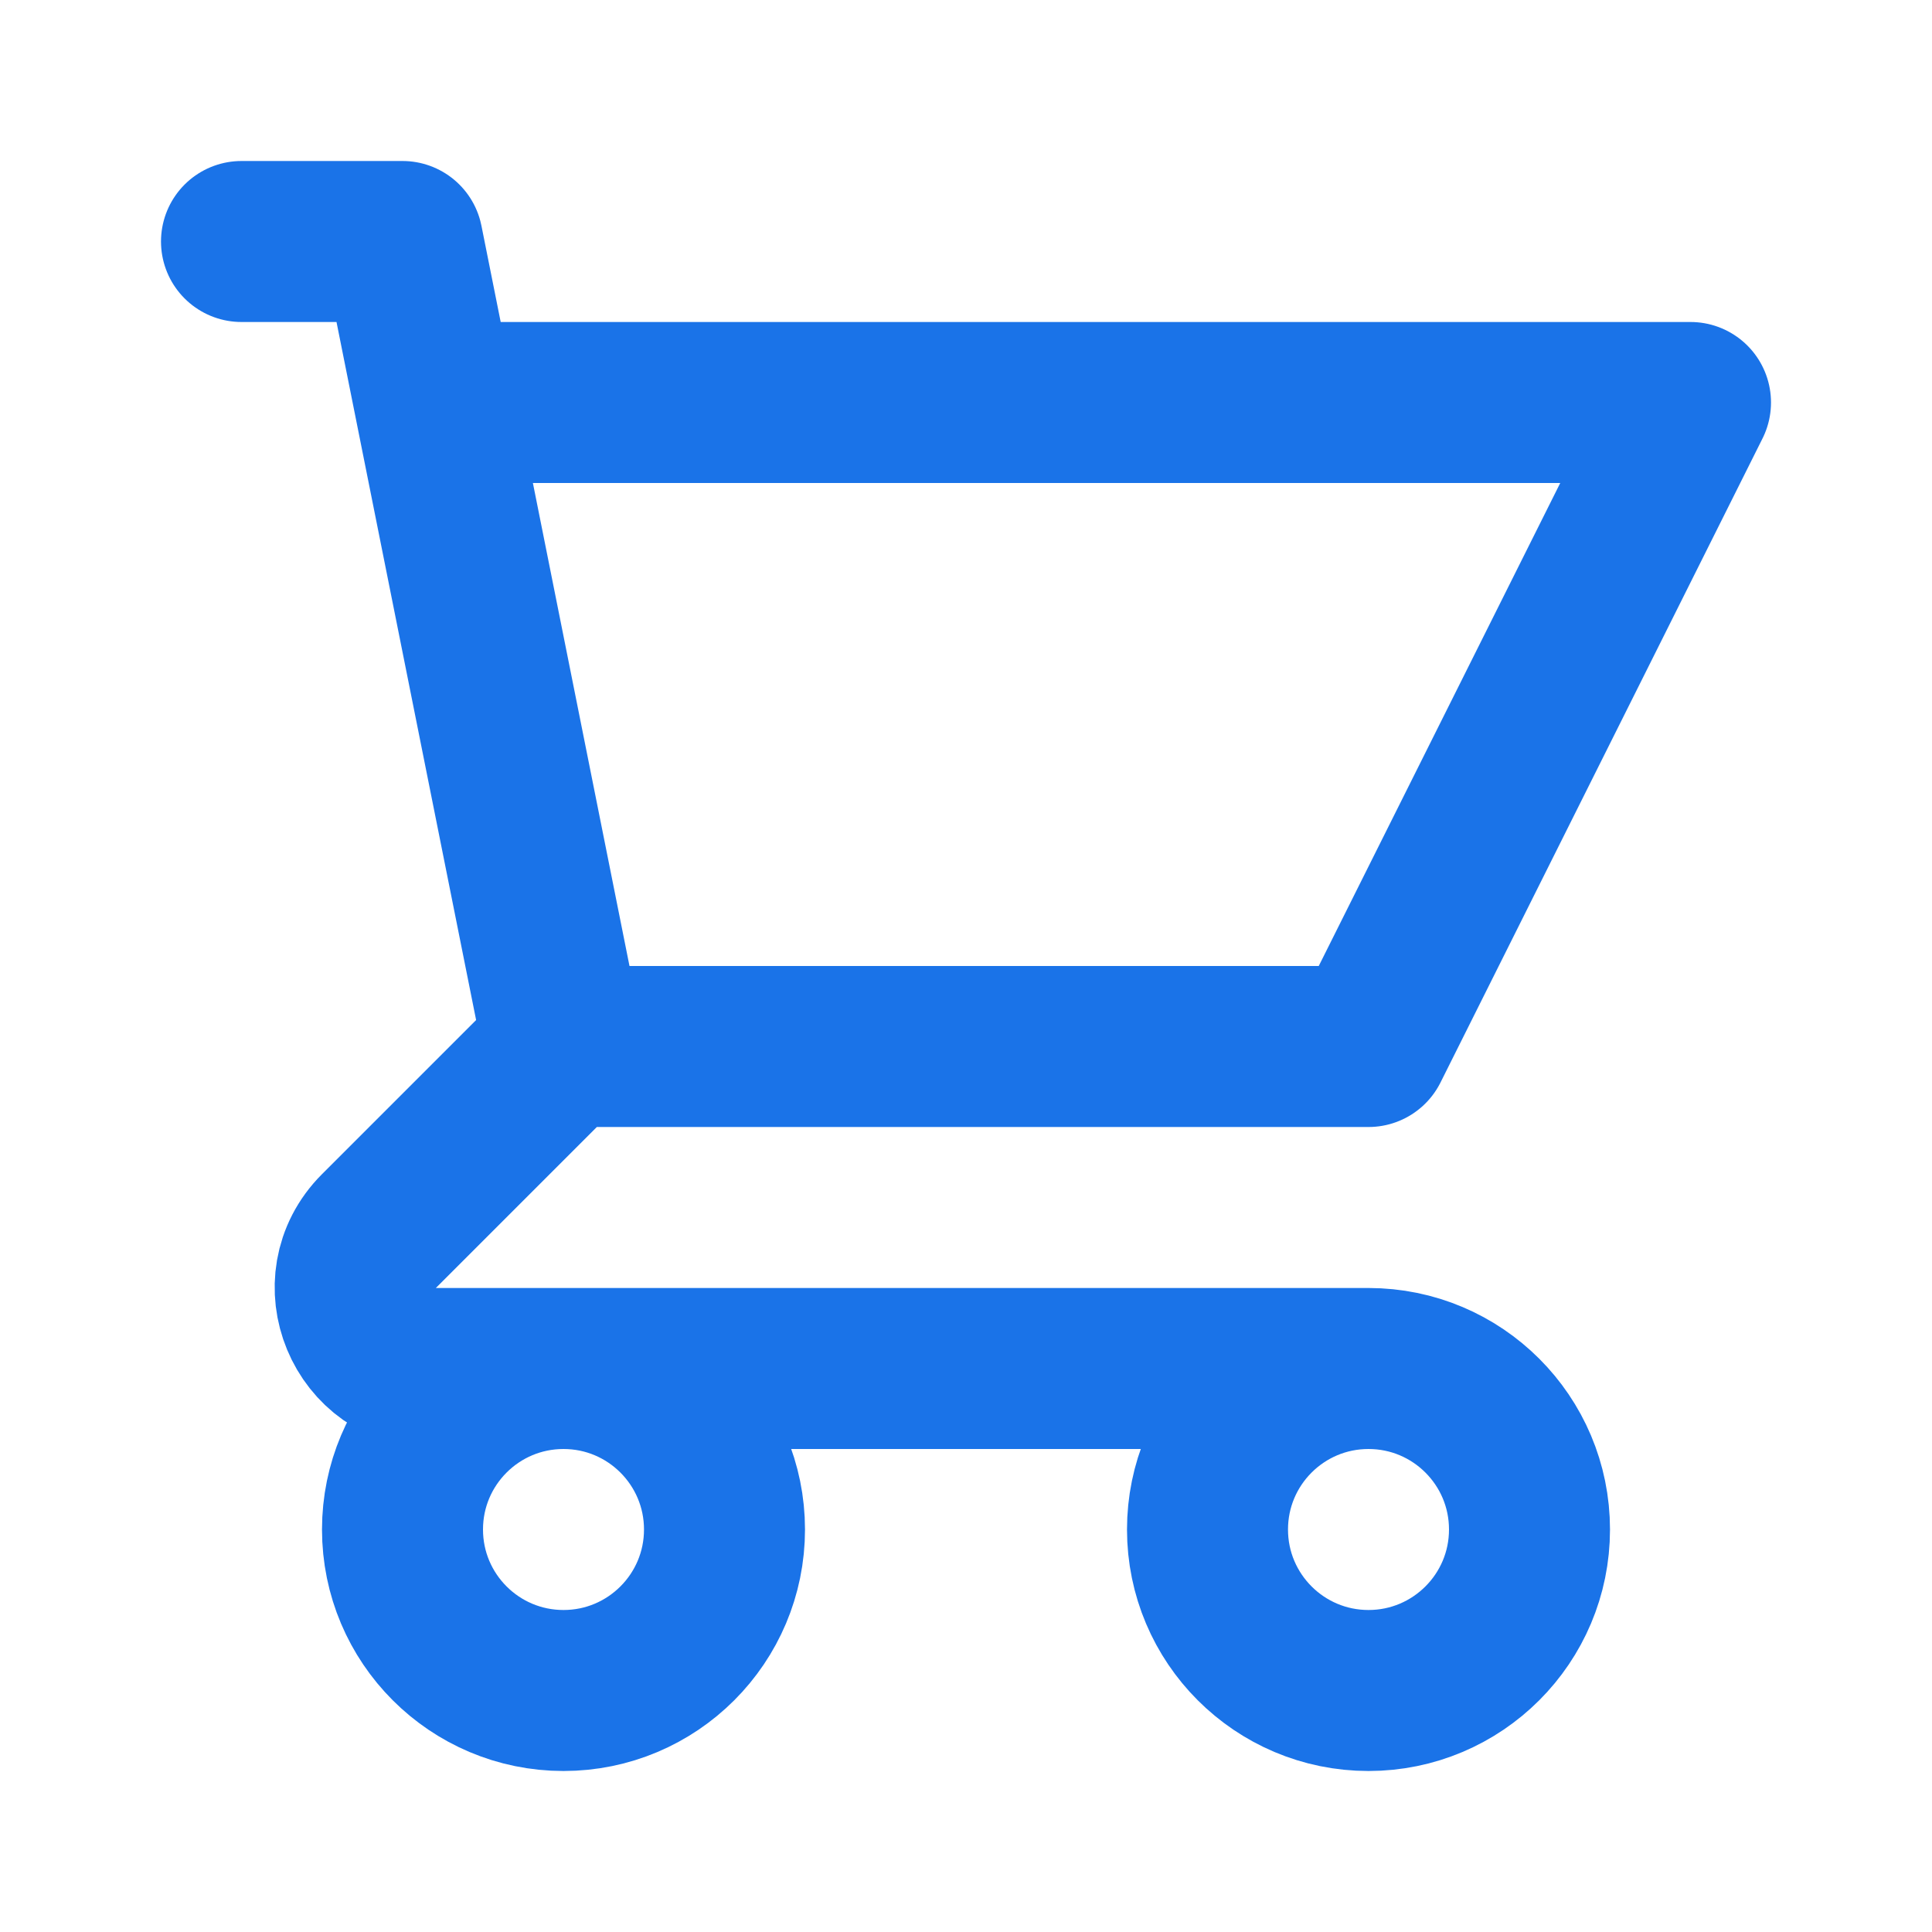
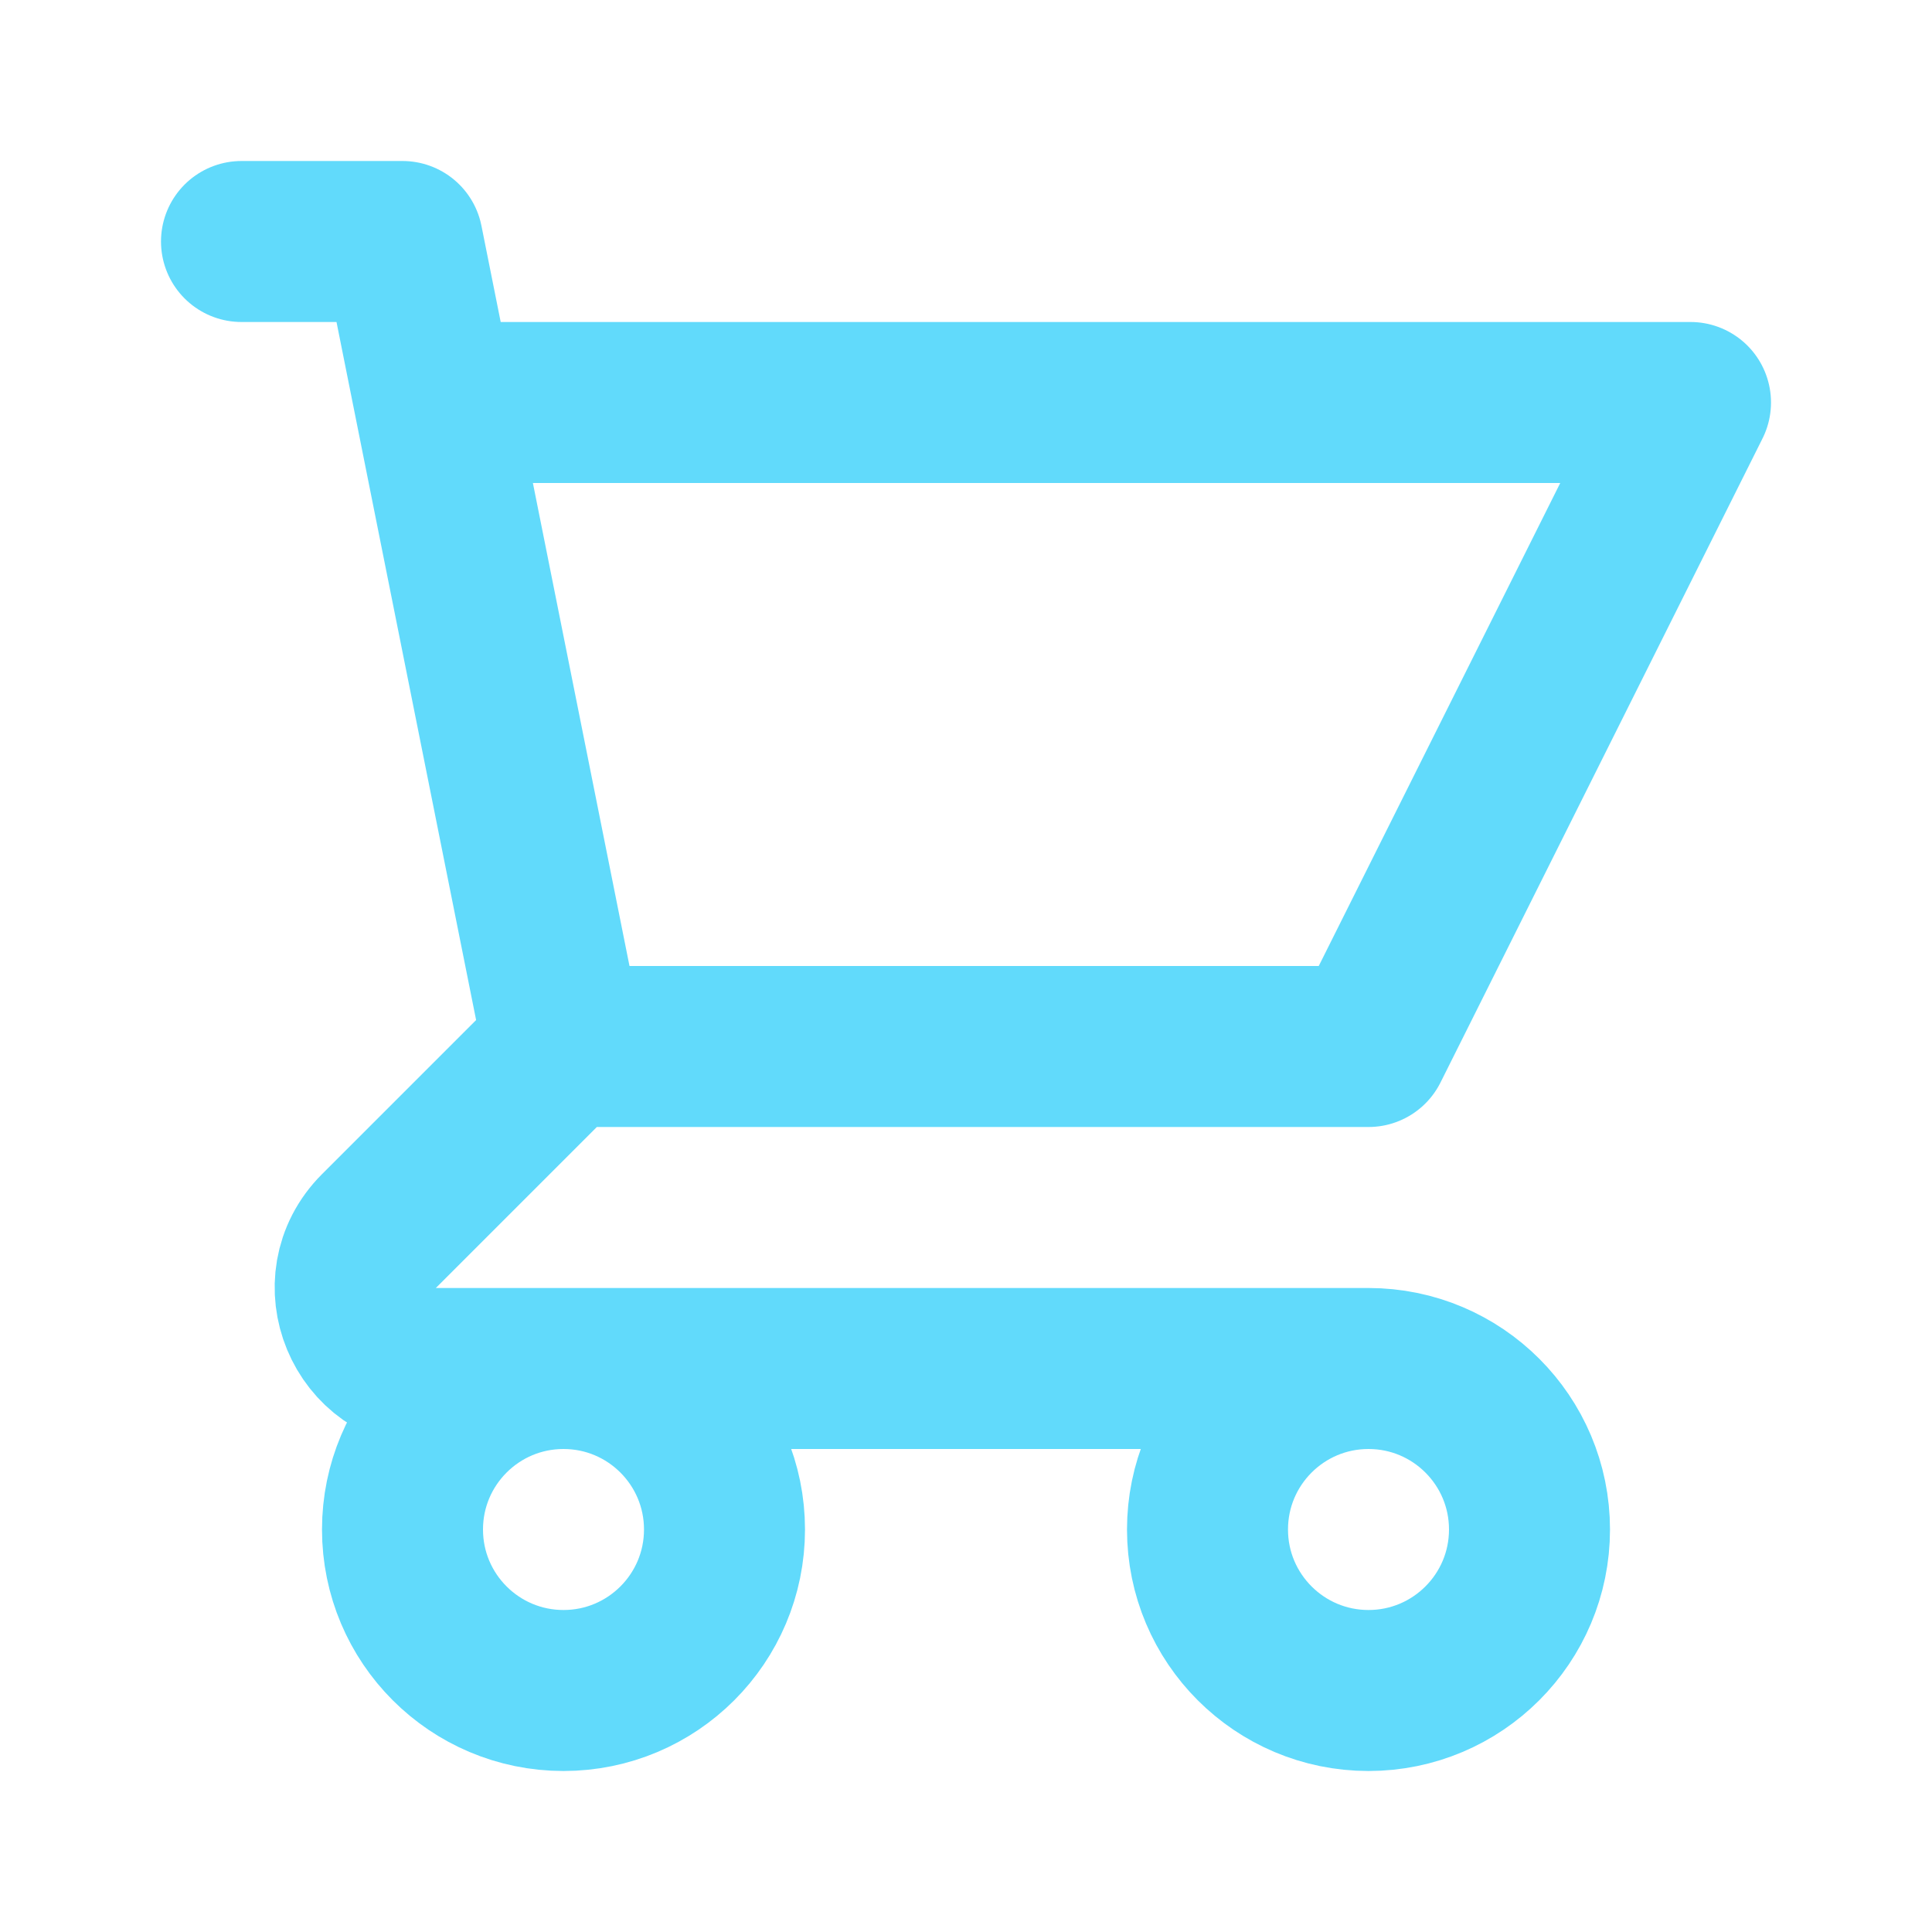
- <svg xmlns="http://www.w3.org/2000/svg" width="40px" class="w-6 h-6" fill="none" stroke="#1a73e8" viewBox="0 0 24 24">
+ <svg xmlns="http://www.w3.org/2000/svg" width="40px" class="w-6 h-6" fill="none" stroke="#61dafb" viewBox="0 0 24 24">
  <path stroke-linecap="round" stroke-linejoin="round" stroke-width="2" d="M3 3h2l.4 2M7 13h10l4-8H5.4M7 13L5.4 5M7 13l-2.293 2.293c-.63.63-.184 1.707.707 1.707H17m0 0a2 2 0 100 4 2 2 0 000-4zm-8 2a2 2 0 11-4 0 2 2 0 014 0z" />
</svg>
